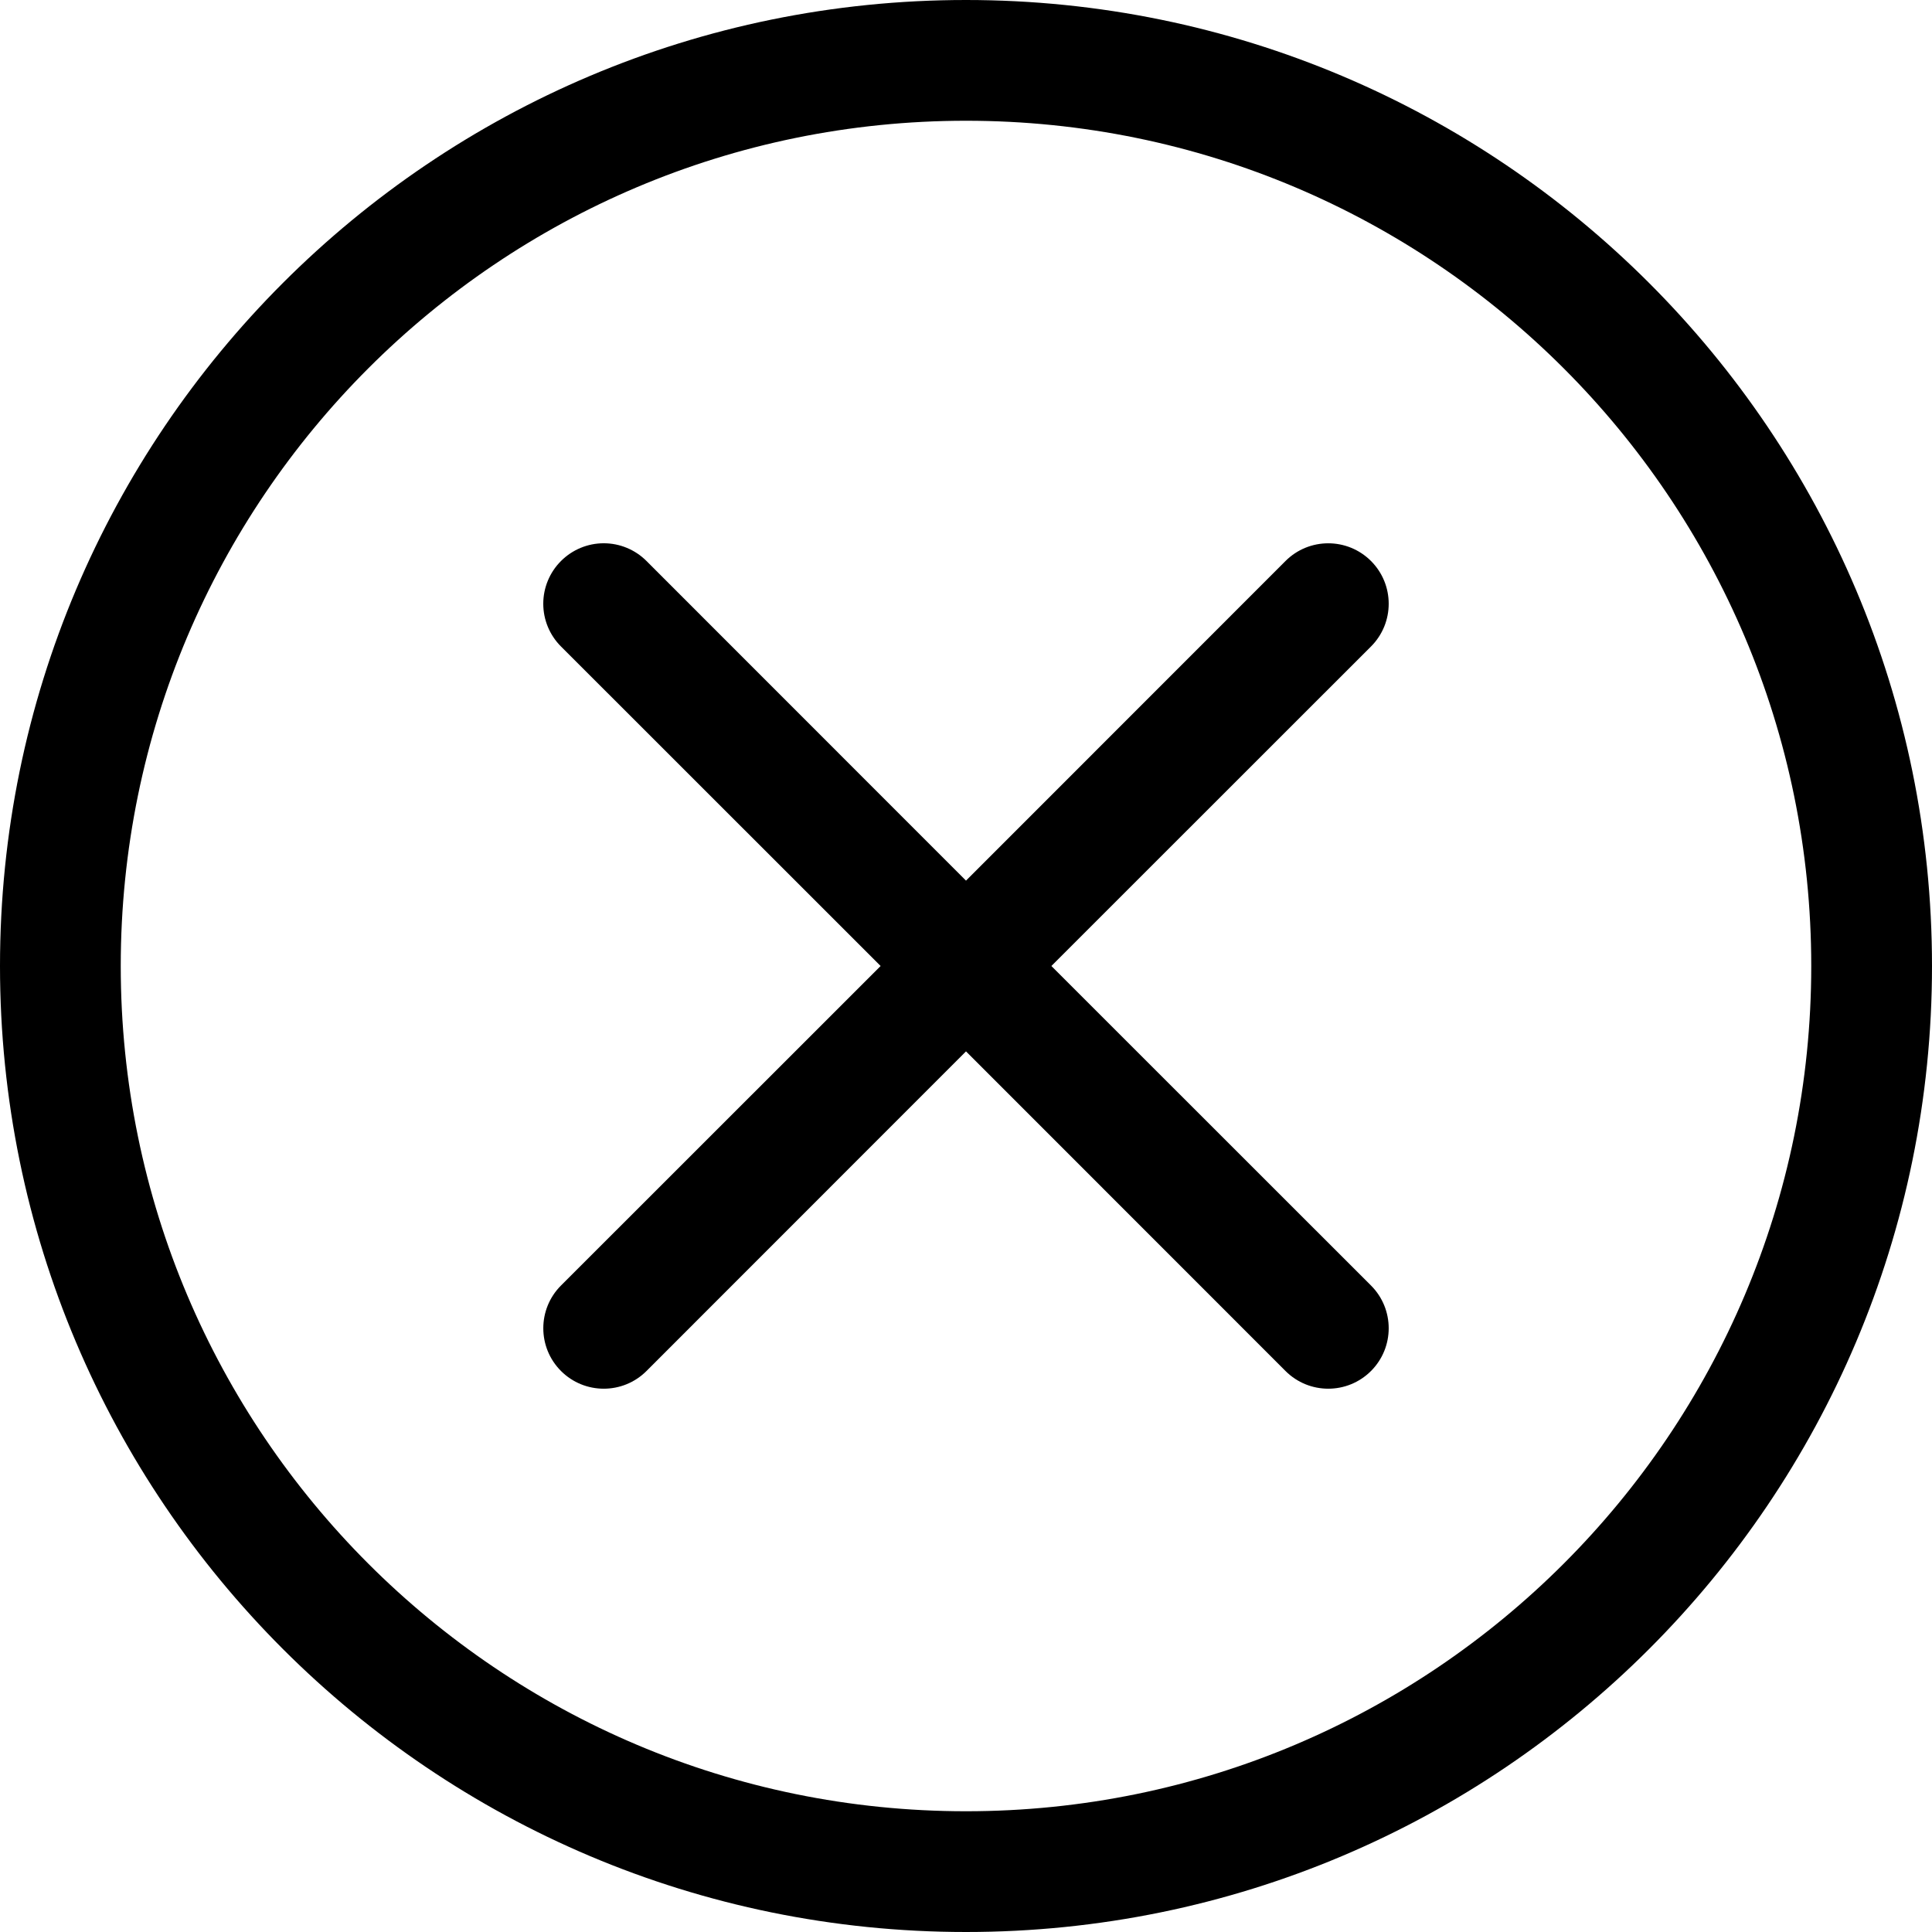
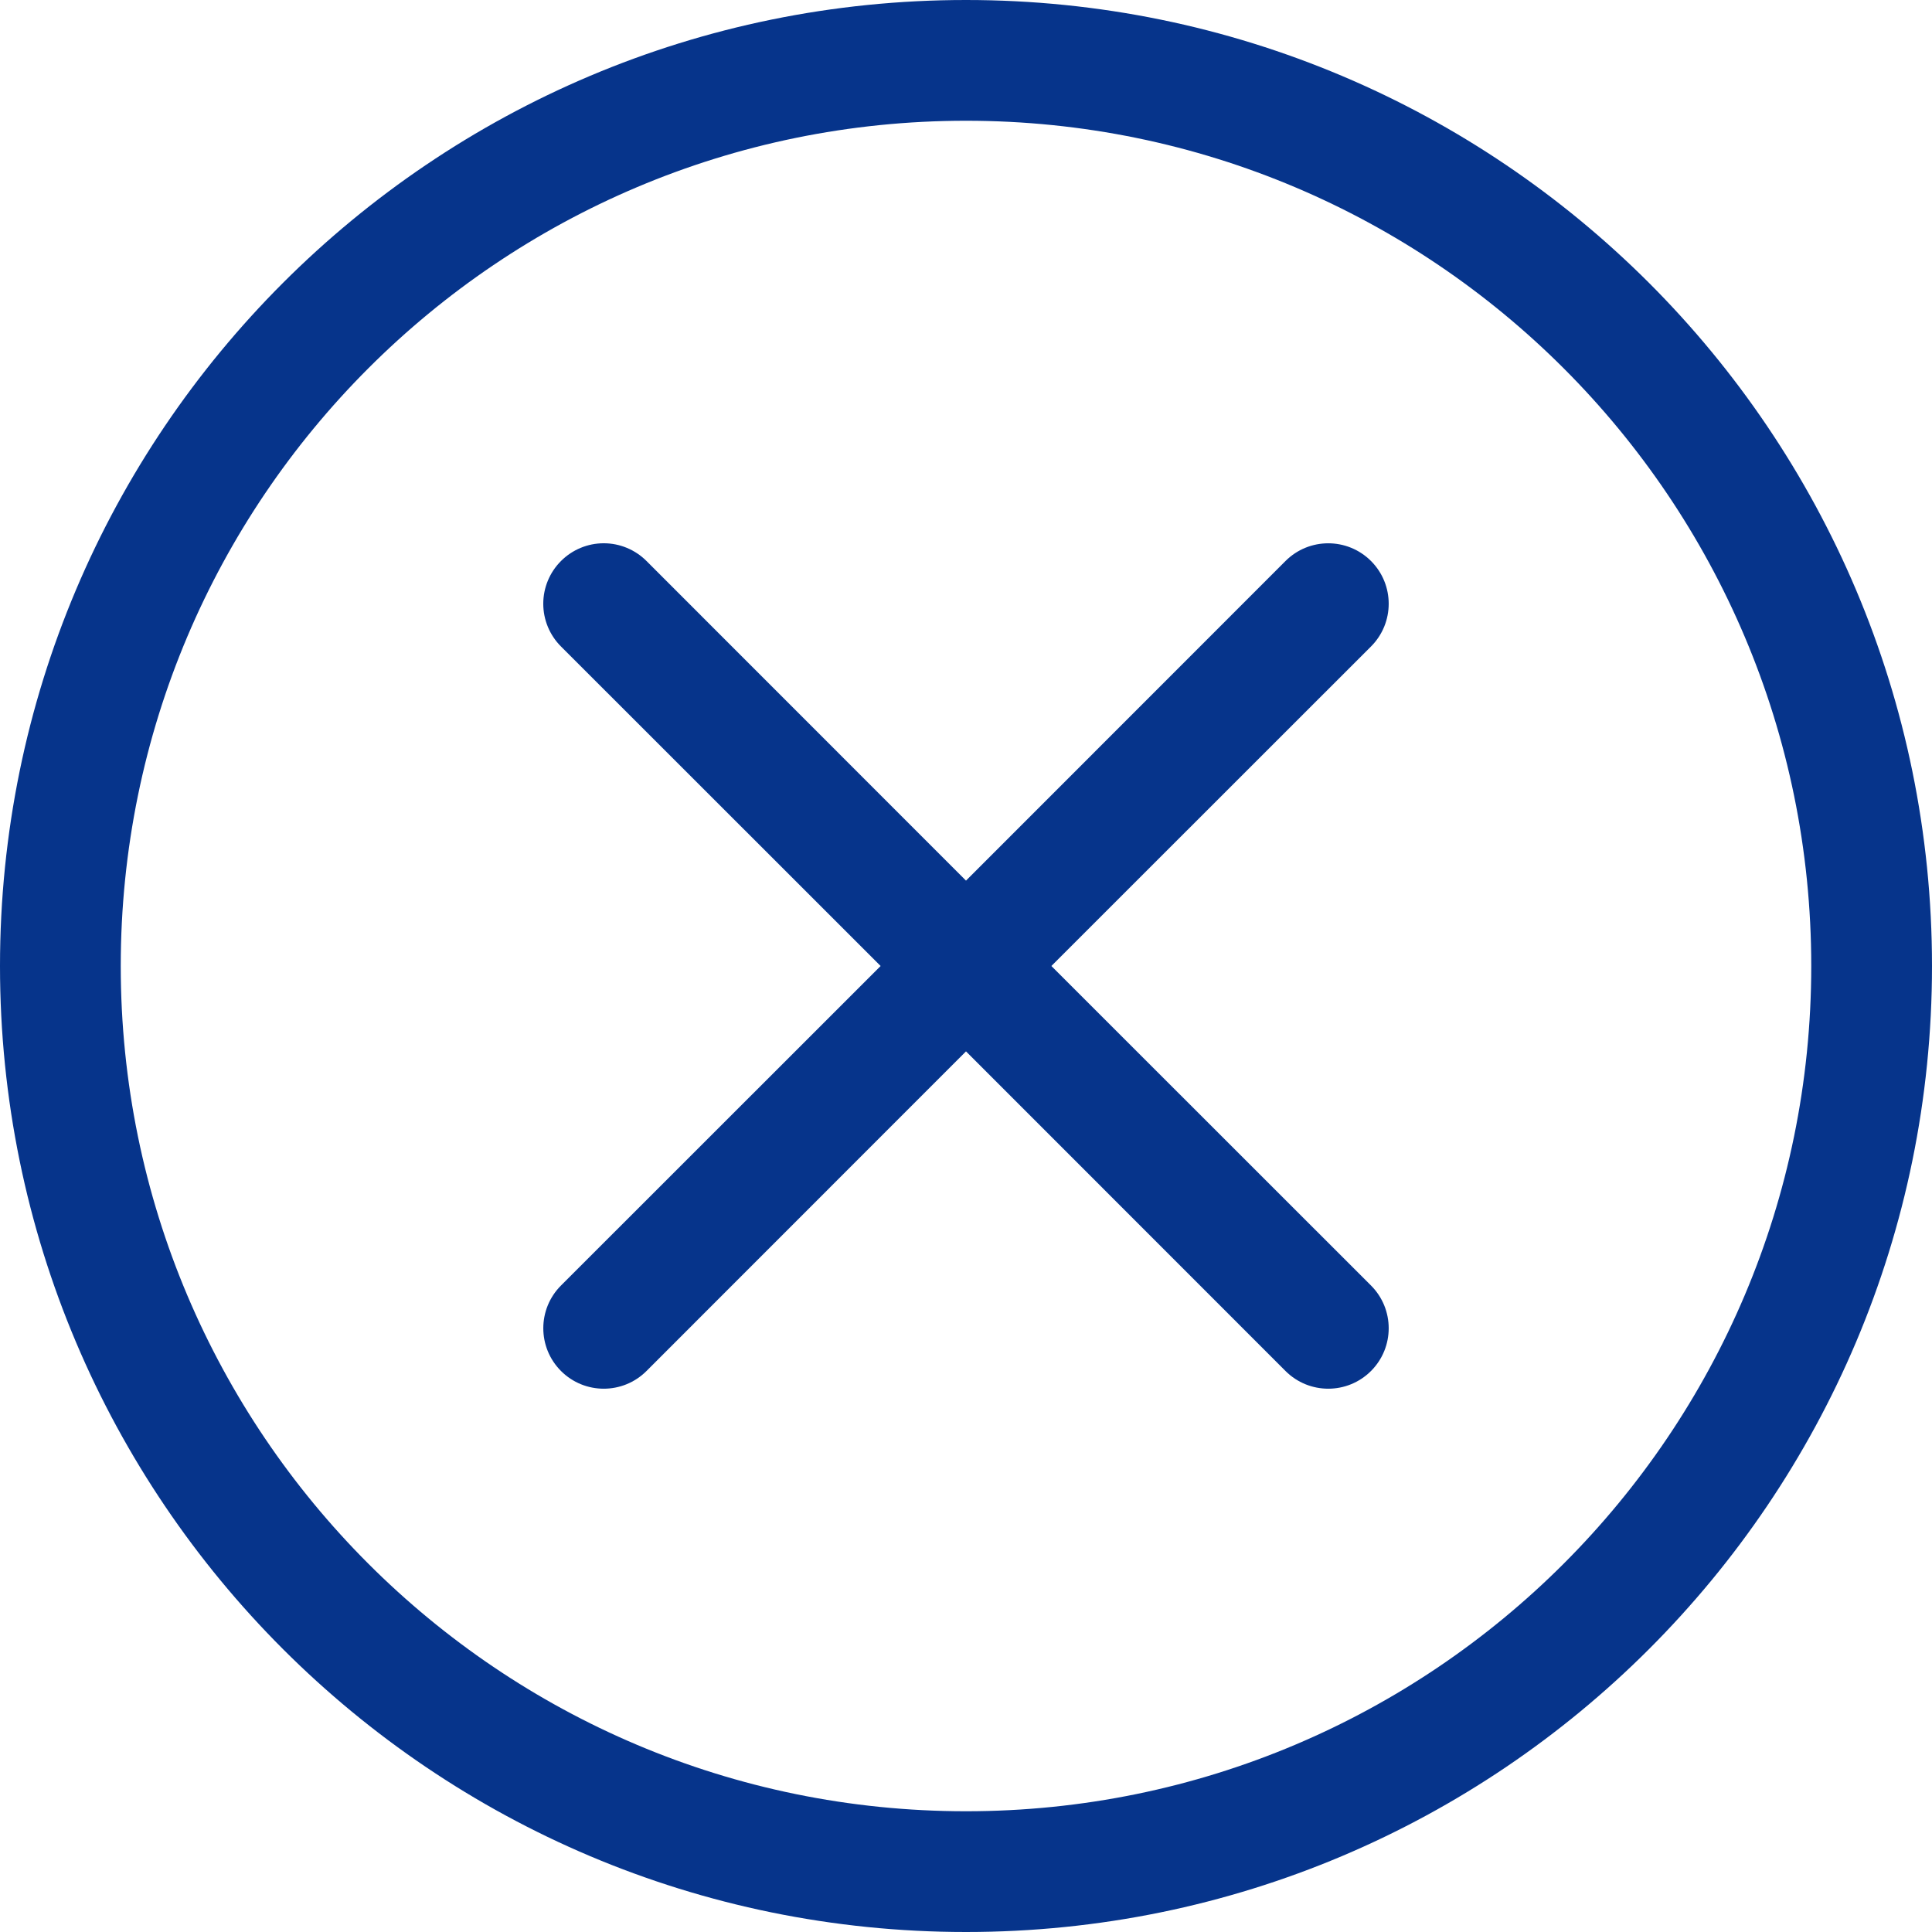
- <svg xmlns="http://www.w3.org/2000/svg" width="16" height="16" fill="currentColor" class="bi bi-x-circle" viewBox="0 0 16 16">
-   <path d="M8 15A7 7 0 1 1 8 1a7 7 0 0 1 0 14m0 1A8 8 0 1 0 8 0a8 8 0 0 0 0 16" />
-   <path d="M4.646 4.646a.5.5 0 0 1 .708 0L8 7.293l2.646-2.647a.5.5 0 0 1 .708.708L8.707 8l2.647 2.646a.5.5 0 0 1-.708.708L8 8.707l-2.646 2.647a.5.5 0 0 1-.708-.708L7.293 8 4.646 5.354a.5.5 0 0 1 0-.708" />
+ <svg xmlns="http://www.w3.org/2000/svg" width="16" height="16" fill="currentColor" viewBox="0 0 16 16">
+   <path d="M8 15A7 7 0 1 1 8 1a7 7 0 0 1 0 14m0 1A8 8 0 1 0 8 0a8 8 0 0 0 0 16" fill="#06348B" />
+   <path d="M4.646 4.646a.5.5 0 0 1 .708 0L8 7.293l2.646-2.647a.5.5 0 0 1 .708.708L8.707 8l2.647 2.646a.5.5 0 0 1-.708.708L8 8.707l-2.646 2.647a.5.5 0 0 1-.708-.708L7.293 8 4.646 5.354a.5.5 0 0 1 0-.708" fill="#06348B" />
</svg>
